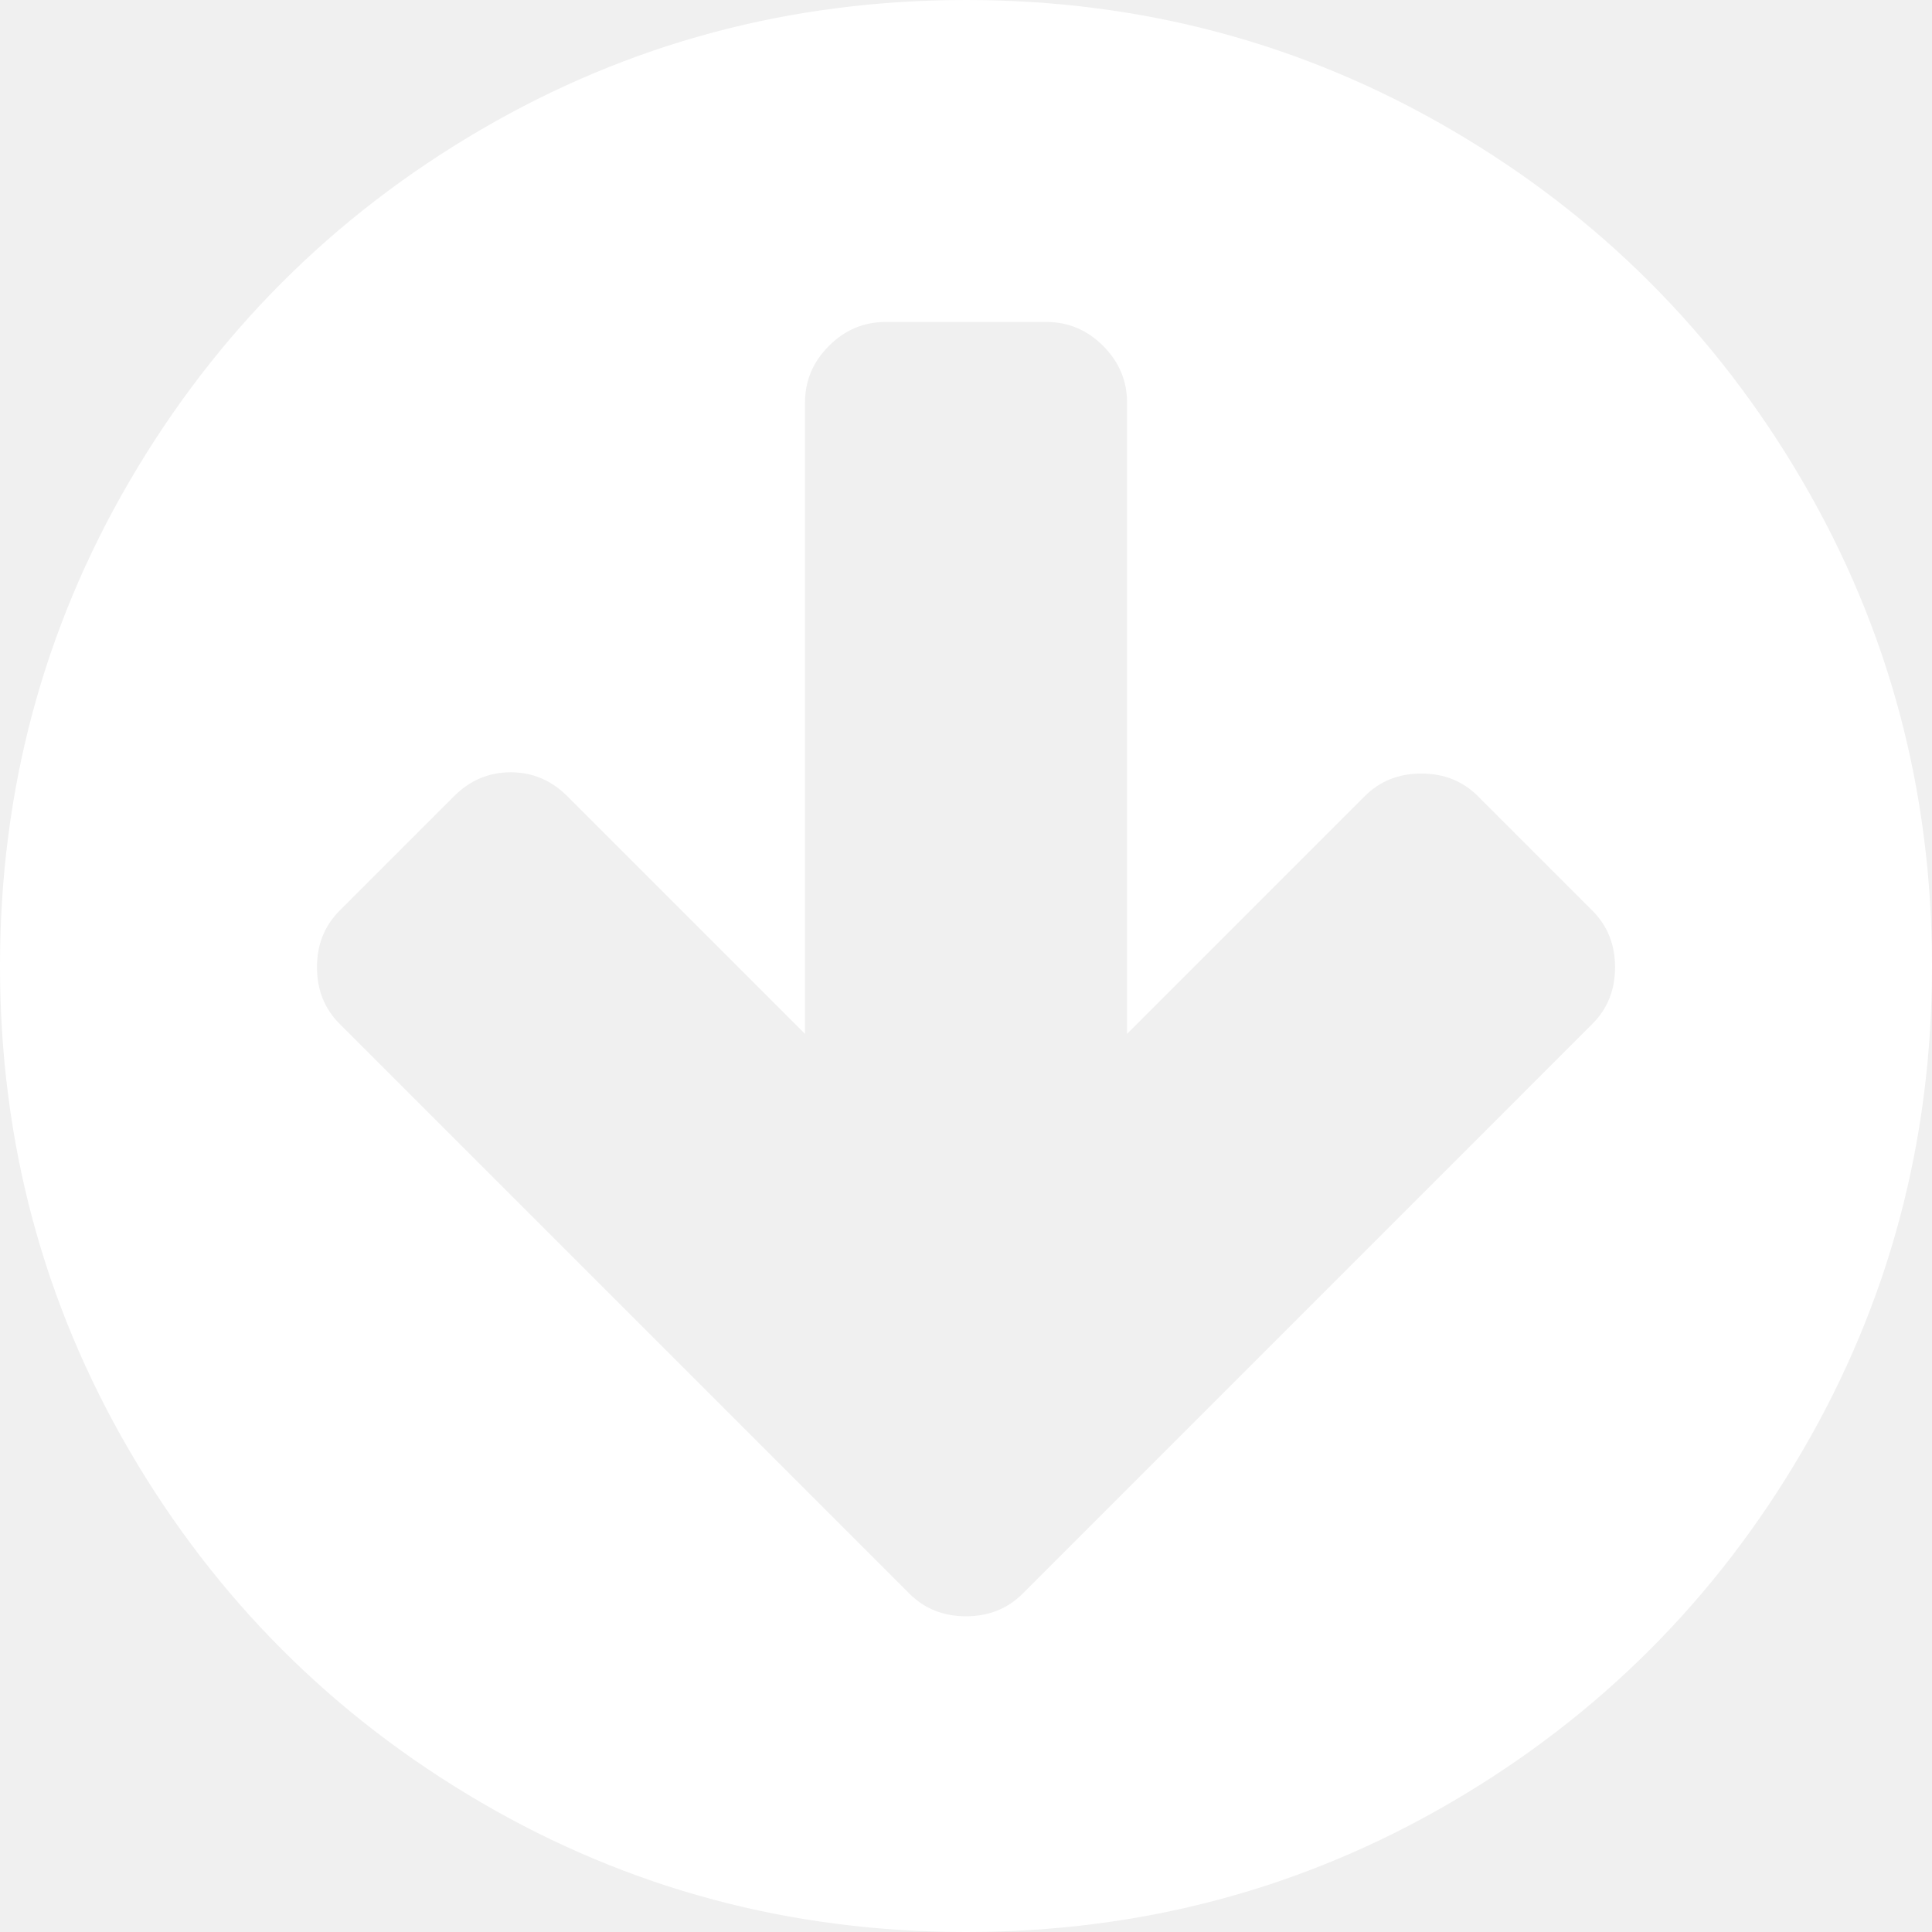
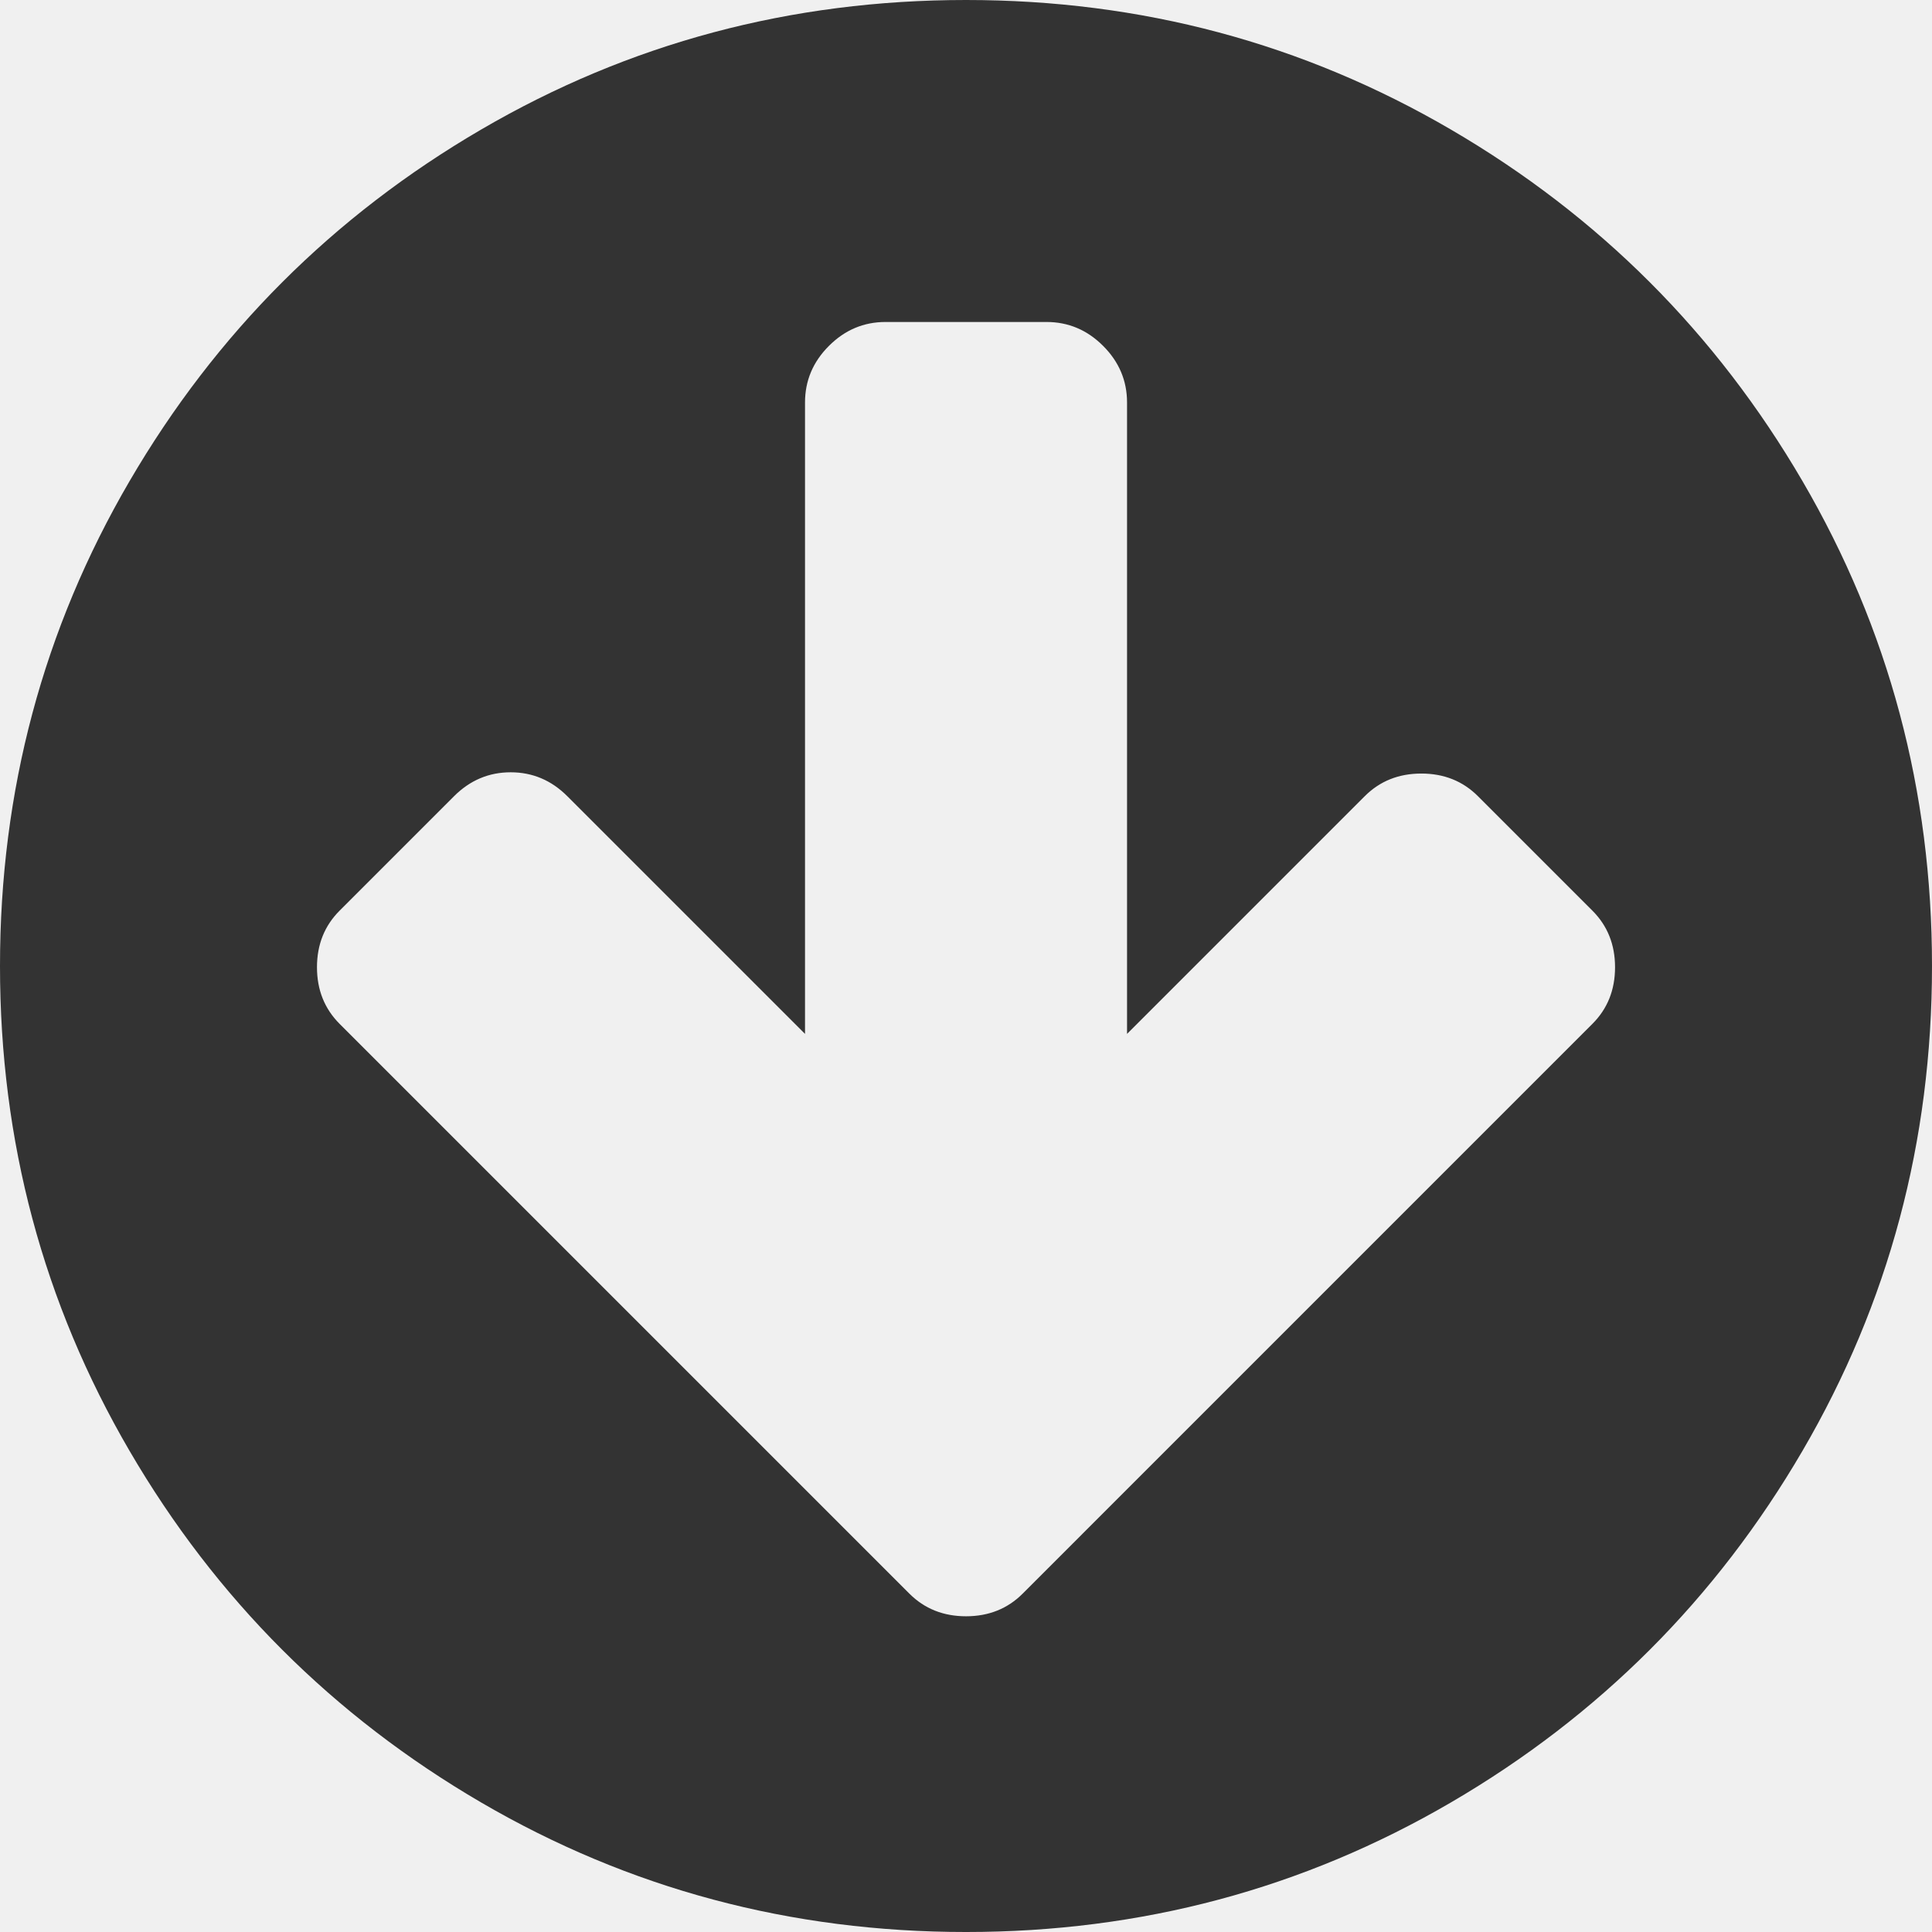
- <svg xmlns="http://www.w3.org/2000/svg" version="1.1" id="Capa_1" x="0px" y="0px" width="438.533px" height="438.533px" viewBox="0 0 438.533 438.533" style="fill: #ffffff;" xml:space="preserve">
+ <svg xmlns="http://www.w3.org/2000/svg" version="1.1" id="Capa_1" x="0px" y="0px" width="438.533px" height="438.533px" viewBox="0 0 438.533 438.533" style="fill: #333333;" xml:space="preserve">
  <g>
    <path d="M409.133,109.203c-19.608-33.592-46.205-60.189-79.798-79.796C295.736,9.801,259.058,0,219.273,0   c-39.781,0-76.47,9.801-110.063,29.407c-33.595,19.604-60.192,46.201-79.8,79.796C9.801,142.8,0,179.489,0,219.267   c0,39.78,9.804,76.463,29.407,110.062c19.607,33.592,46.204,60.189,79.799,79.798c33.597,19.605,70.283,29.407,110.063,29.407   s76.47-9.802,110.065-29.407c33.593-19.602,60.189-46.206,79.795-79.798c19.603-33.596,29.403-70.284,29.403-110.062   C438.533,179.485,428.732,142.795,409.133,109.203z M361.449,232.399L258.1,335.755l-25.98,25.981   c-3.426,3.422-7.707,5.133-12.849,5.133c-5.136,0-9.419-1.711-12.847-5.133l-25.981-25.981L77.086,232.399   c-3.422-3.43-5.137-7.707-5.137-12.849c0-5.137,1.709-9.42,5.137-12.847l25.981-25.981c3.621-3.617,7.9-5.424,12.85-5.424   c4.952,0,9.235,1.807,12.85,5.424l53.959,53.955V91.36c0-4.949,1.809-9.233,5.426-12.847c3.616-3.618,7.898-5.428,12.847-5.428   h36.547c4.948,0,9.233,1.81,12.847,5.428c3.614,3.614,5.428,7.898,5.428,12.847v143.318l53.954-53.955   c3.429-3.427,7.703-5.14,12.847-5.14c5.141,0,9.421,1.713,12.847,5.14l25.981,25.981c3.432,3.427,5.14,7.71,5.14,12.847   C366.589,224.692,364.881,228.974,361.449,232.399z" />
  </g>
  <g>
</g>
  <g>
</g>
  <g>
</g>
  <g>
</g>
  <g>
</g>
  <g>
</g>
  <g>
</g>
  <g>
</g>
  <g>
</g>
  <g>
</g>
  <g>
</g>
  <g>
</g>
  <g>
</g>
  <g>
</g>
  <g>
</g>
</svg>
